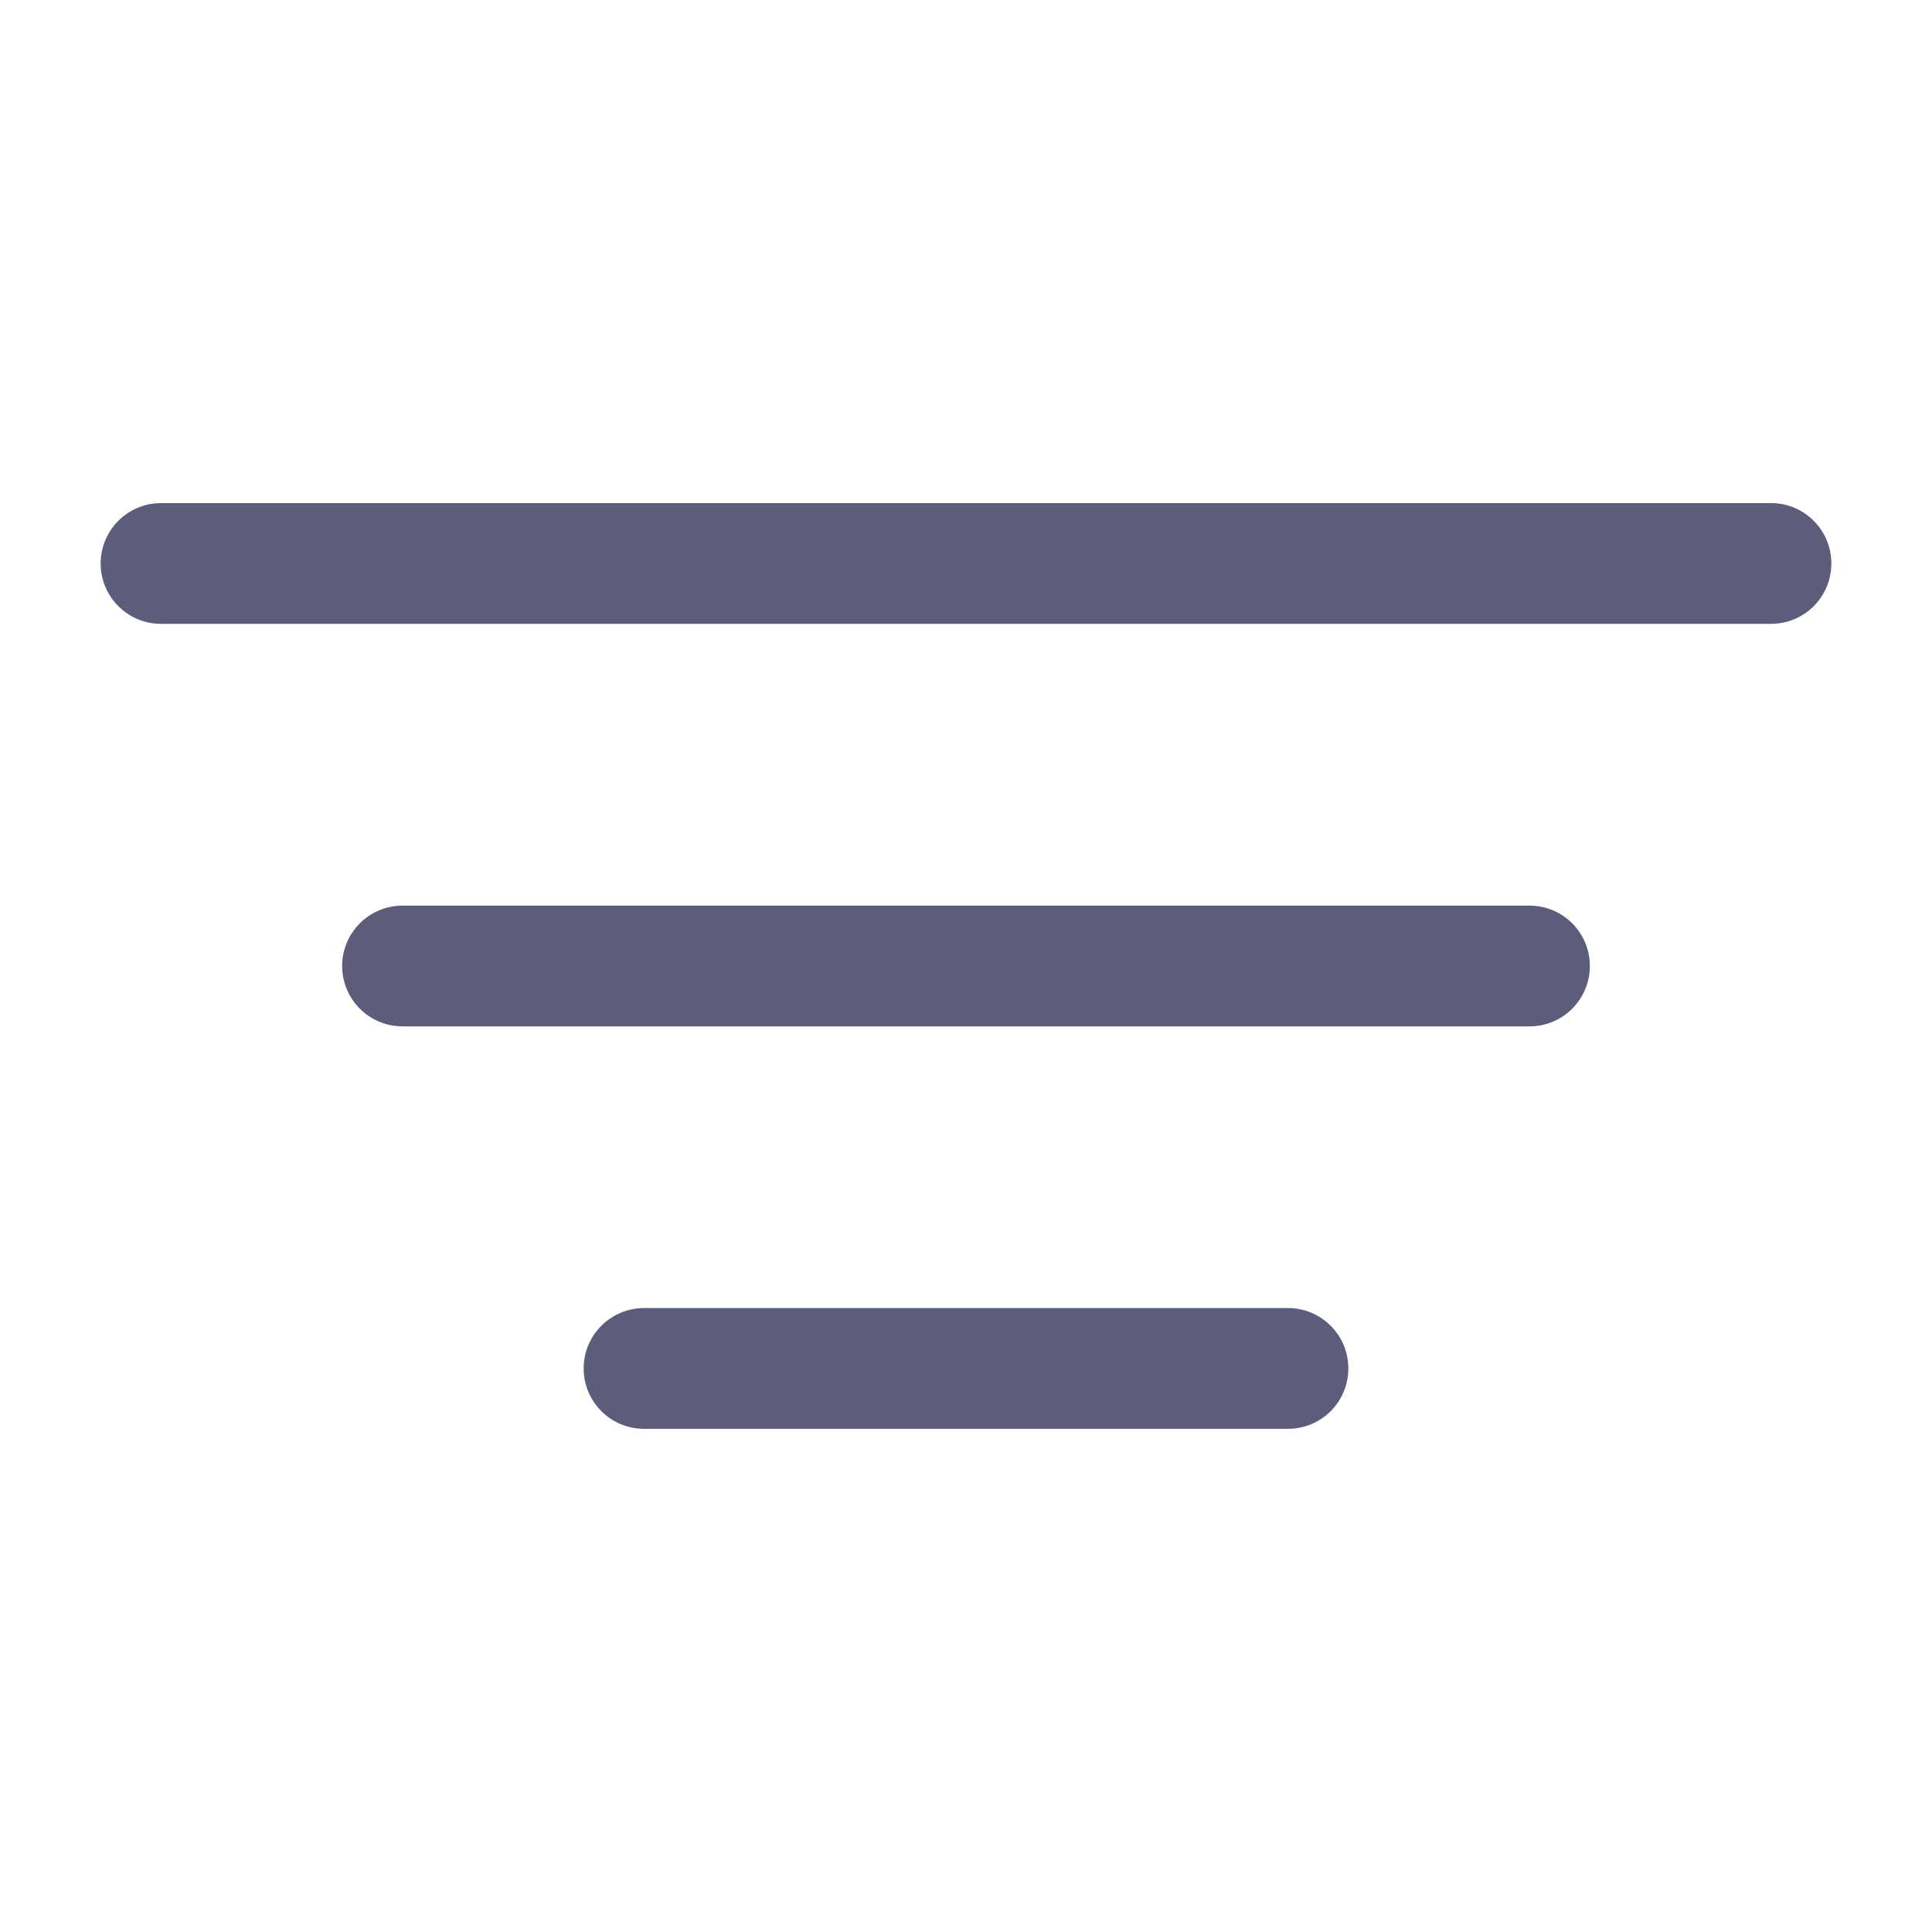
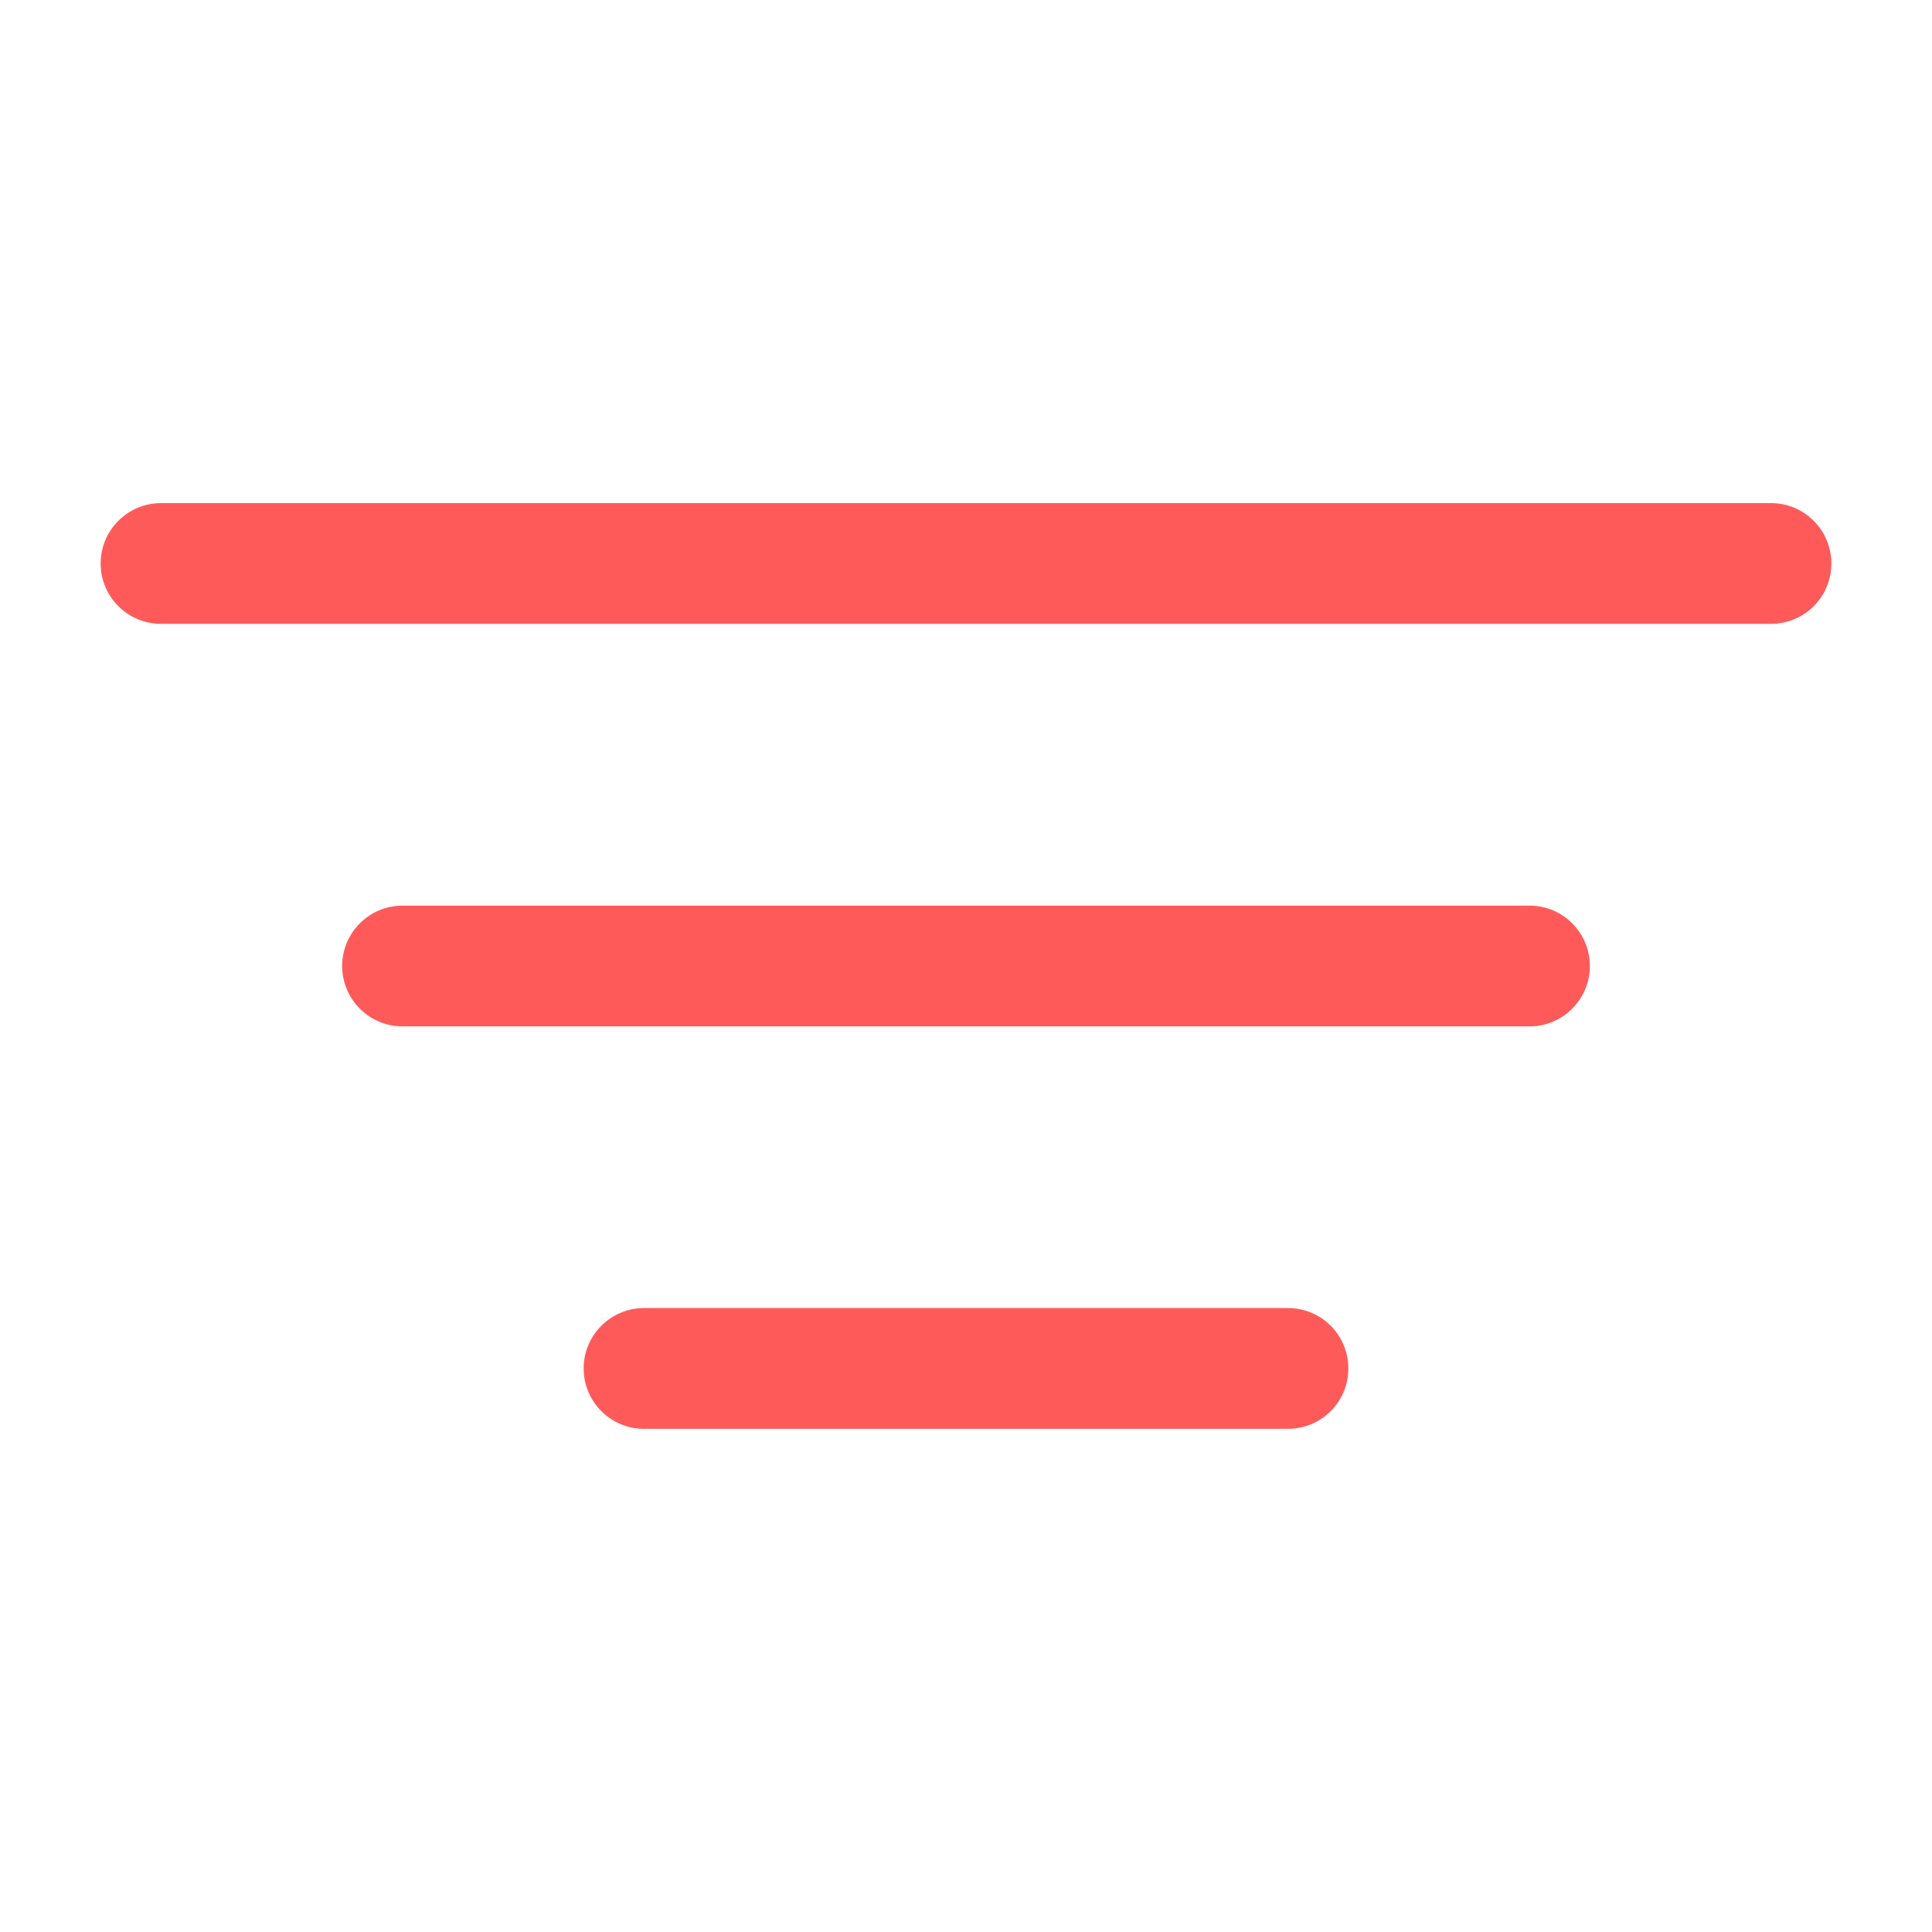
- <svg xmlns="http://www.w3.org/2000/svg" width="20" height="20" viewBox="0 0 20 20" fill="none">
-   <path fill-rule="evenodd" clip-rule="evenodd" d="M18.958 5.833C18.958 6.179 18.679 6.458 18.333 6.458L1.667 6.458C1.322 6.458 1.042 6.179 1.042 5.833C1.042 5.488 1.322 5.208 1.667 5.208L18.333 5.208C18.679 5.208 18.958 5.488 18.958 5.833Z" fill="#5C5C7B" />
-   <path fill-rule="evenodd" clip-rule="evenodd" d="M16.458 10C16.458 10.345 16.179 10.625 15.833 10.625L4.167 10.625C3.822 10.625 3.542 10.345 3.542 10C3.542 9.655 3.822 9.375 4.167 9.375L15.833 9.375C16.179 9.375 16.458 9.655 16.458 10Z" fill="#5C5C7B" />
-   <path fill-rule="evenodd" clip-rule="evenodd" d="M13.958 14.166C13.958 14.512 13.679 14.791 13.333 14.791L6.667 14.791C6.322 14.791 6.042 14.512 6.042 14.166C6.042 13.821 6.322 13.541 6.667 13.541H13.333C13.679 13.541 13.958 13.821 13.958 14.166Z" fill="#5C5C7B" />
+ <svg xmlns="http://www.w3.org/2000/svg" width="20px" height="20px" viewBox="0 0 20 20" fill="none" transform="rotate(0) scale(1, 1)">
+   <path fill-rule="evenodd" clip-rule="evenodd" d="M18.958 5.833C18.958 6.179 18.679 6.458 18.333 6.458L1.667 6.458C1.322 6.458 1.042 6.179 1.042 5.833C1.042 5.488 1.322 5.208 1.667 5.208L18.333 5.208C18.679 5.208 18.958 5.488 18.958 5.833Z" fill="#FF5A5A" />
+   <path fill-rule="evenodd" clip-rule="evenodd" d="M16.458 10C16.458 10.345 16.179 10.625 15.833 10.625L4.167 10.625C3.822 10.625 3.542 10.345 3.542 10C3.542 9.655 3.822 9.375 4.167 9.375L15.833 9.375C16.179 9.375 16.458 9.655 16.458 10Z" fill="#FF5A5A" />
+   <path fill-rule="evenodd" clip-rule="evenodd" d="M13.958 14.166C13.958 14.512 13.679 14.791 13.333 14.791L6.667 14.791C6.322 14.791 6.042 14.512 6.042 14.166C6.042 13.821 6.322 13.541 6.667 13.541H13.333C13.679 13.541 13.958 13.821 13.958 14.166Z" fill="#FF5A5A" />
</svg>
